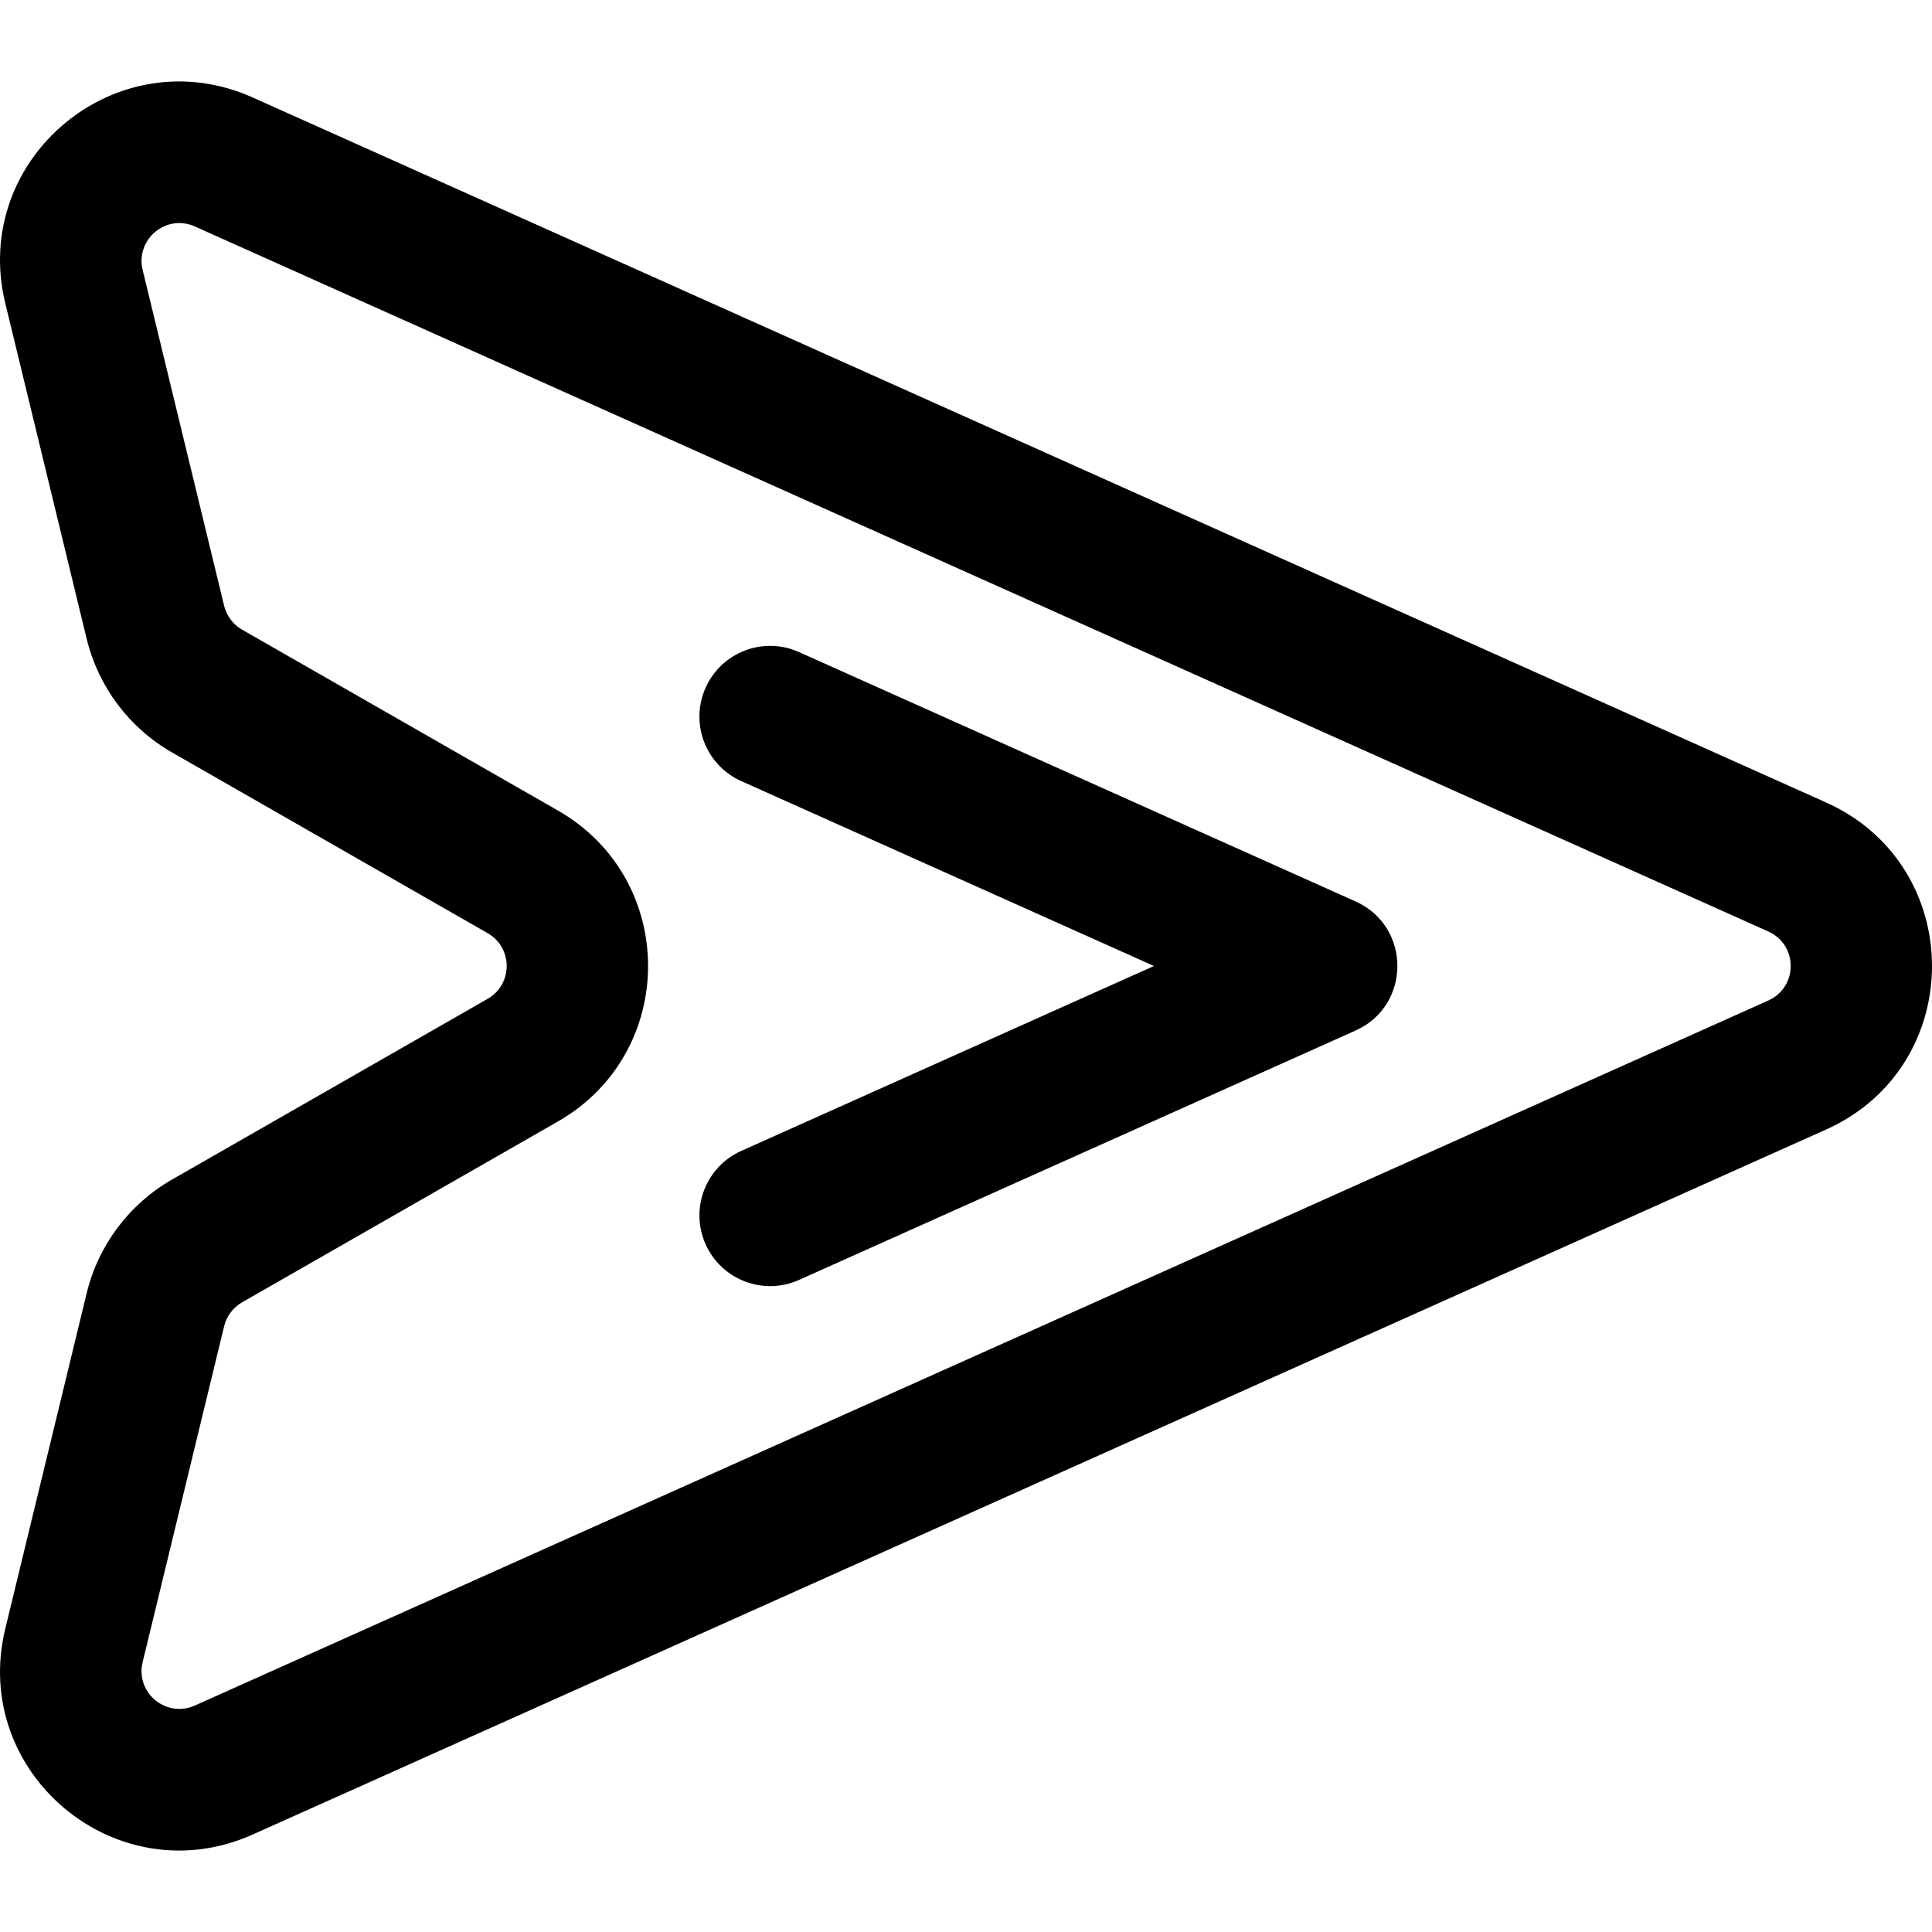
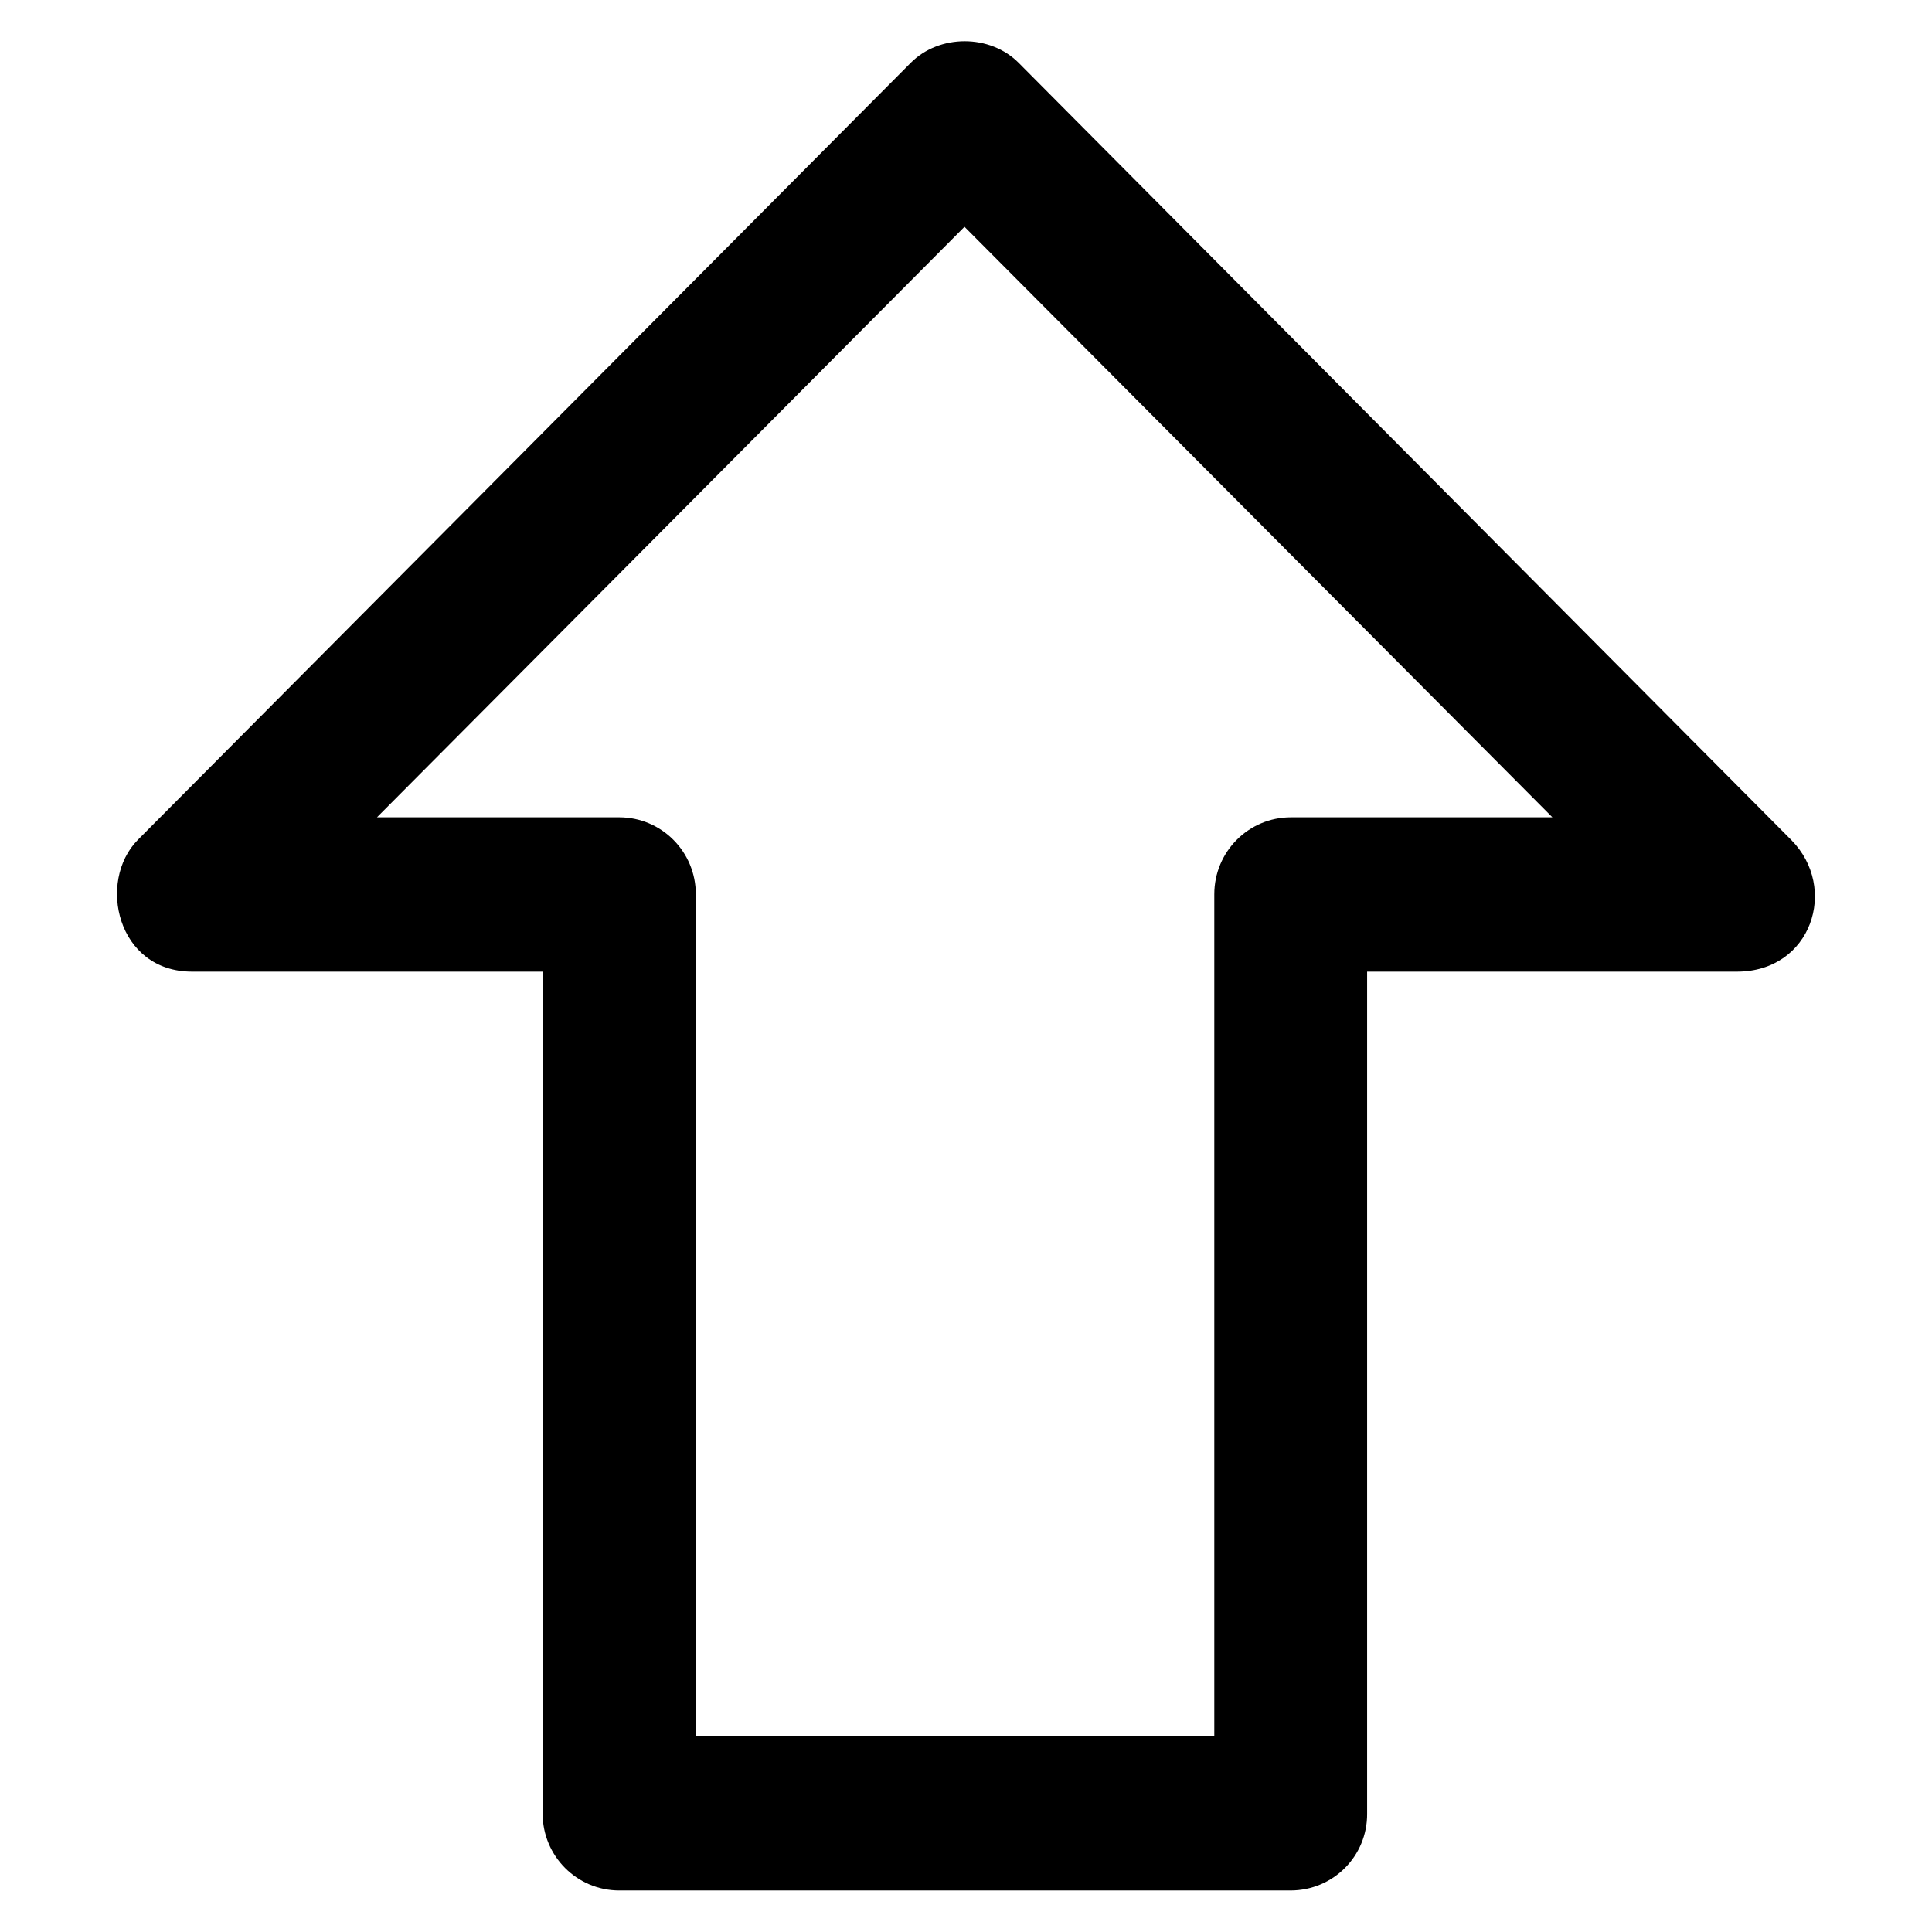
- <svg xmlns="http://www.w3.org/2000/svg" version="1.1" id="Layer_1" x="0px" y="0px" viewBox="0 0 512.001 512.001" style="enable-background:new 0 0 512.001 512.001;" xml:space="preserve">
+ <svg xmlns="http://www.w3.org/2000/svg" version="1.1" viewBox="0 0 512 512" enable-background="new 0 0 512 512">
  <g>
-     <g>
-       <g>
-         <path d="M483.927,212.664L66.967,25.834C30.95,9.695-7.905,42.024,1.398,80.367l21.593,89.001     c3.063,12.622,11.283,23.562,22.554,30.014l83.685,47.915c6.723,3.85,6.738,13.546,0,17.405l-83.684,47.915     c-11.271,6.452-19.491,17.393-22.554,30.015L1.398,431.633c-9.283,38.257,29.507,70.691,65.569,54.534l416.961-186.83     C521.383,282.554,521.333,229.424,483.927,212.664z M468.609,265.151l-416.96,186.83c-7.618,3.417-15.814-3.398-13.845-11.516     l21.593-89.001c0.647-2.665,2.383-4.975,4.761-6.337l83.685-47.915c31.857-18.239,31.887-64.167,0-82.423l-83.685-47.916     c-2.379-1.362-4.115-3.672-4.761-6.337L37.804,71.535c-1.945-8.016,6.128-14.975,13.845-11.514L468.61,246.85     C476.522,250.396,476.542,261.596,468.609,265.151z" />
-         <path d="M359.268,238.907l-147.519-66.1c-9.444-4.231-20.523-0.005-24.752,9.435c-4.231,9.44-0.006,20.523,9.434,24.752     L305.802,256l-109.37,49.006c-9.44,4.231-13.664,15.313-9.434,24.752c4.231,9.443,15.312,13.663,24.752,9.435l147.519-66.101     C373.996,266.495,374.006,245.51,359.268,238.907z" />
-       </g>
-     </g>
+     <path d="m184.5,460.1h137.3v-223.1c0-11.3 9.1-20.4 20.3-20.4h69.3l-155.8-156.5-155.7,156.5h64.2c11.2,0 20.3,9.1 20.3,20.4v223.1h0.1zm157.5,40.9h-177.9c-11.2,0-20.3-9.1-20.3-20.4v-223.1h-92.9c-19.9,0-25.2-23.9-14.4-34.9l204.8-205.9c7.6-7.7 21.1-7.7 28.7,1.06581e-14l204.7,205.9c12.6,12.7 5.4,34.9-14.4,34.9h-98v223.1c0.1,11.3-9,20.4-20.3,20.4z" />
  </g>
-   <g>
- </g>
-   <g>
- </g>
-   <g>
- </g>
-   <g>
- </g>
-   <g>
- </g>
-   <g>
- </g>
-   <g>
- </g>
-   <g>
- </g>
-   <g>
- </g>
-   <g>
- </g>
-   <g>
- </g>
-   <g>
- </g>
-   <g>
- </g>
-   <g>
- </g>
-   <g>
- </g>
</svg>
